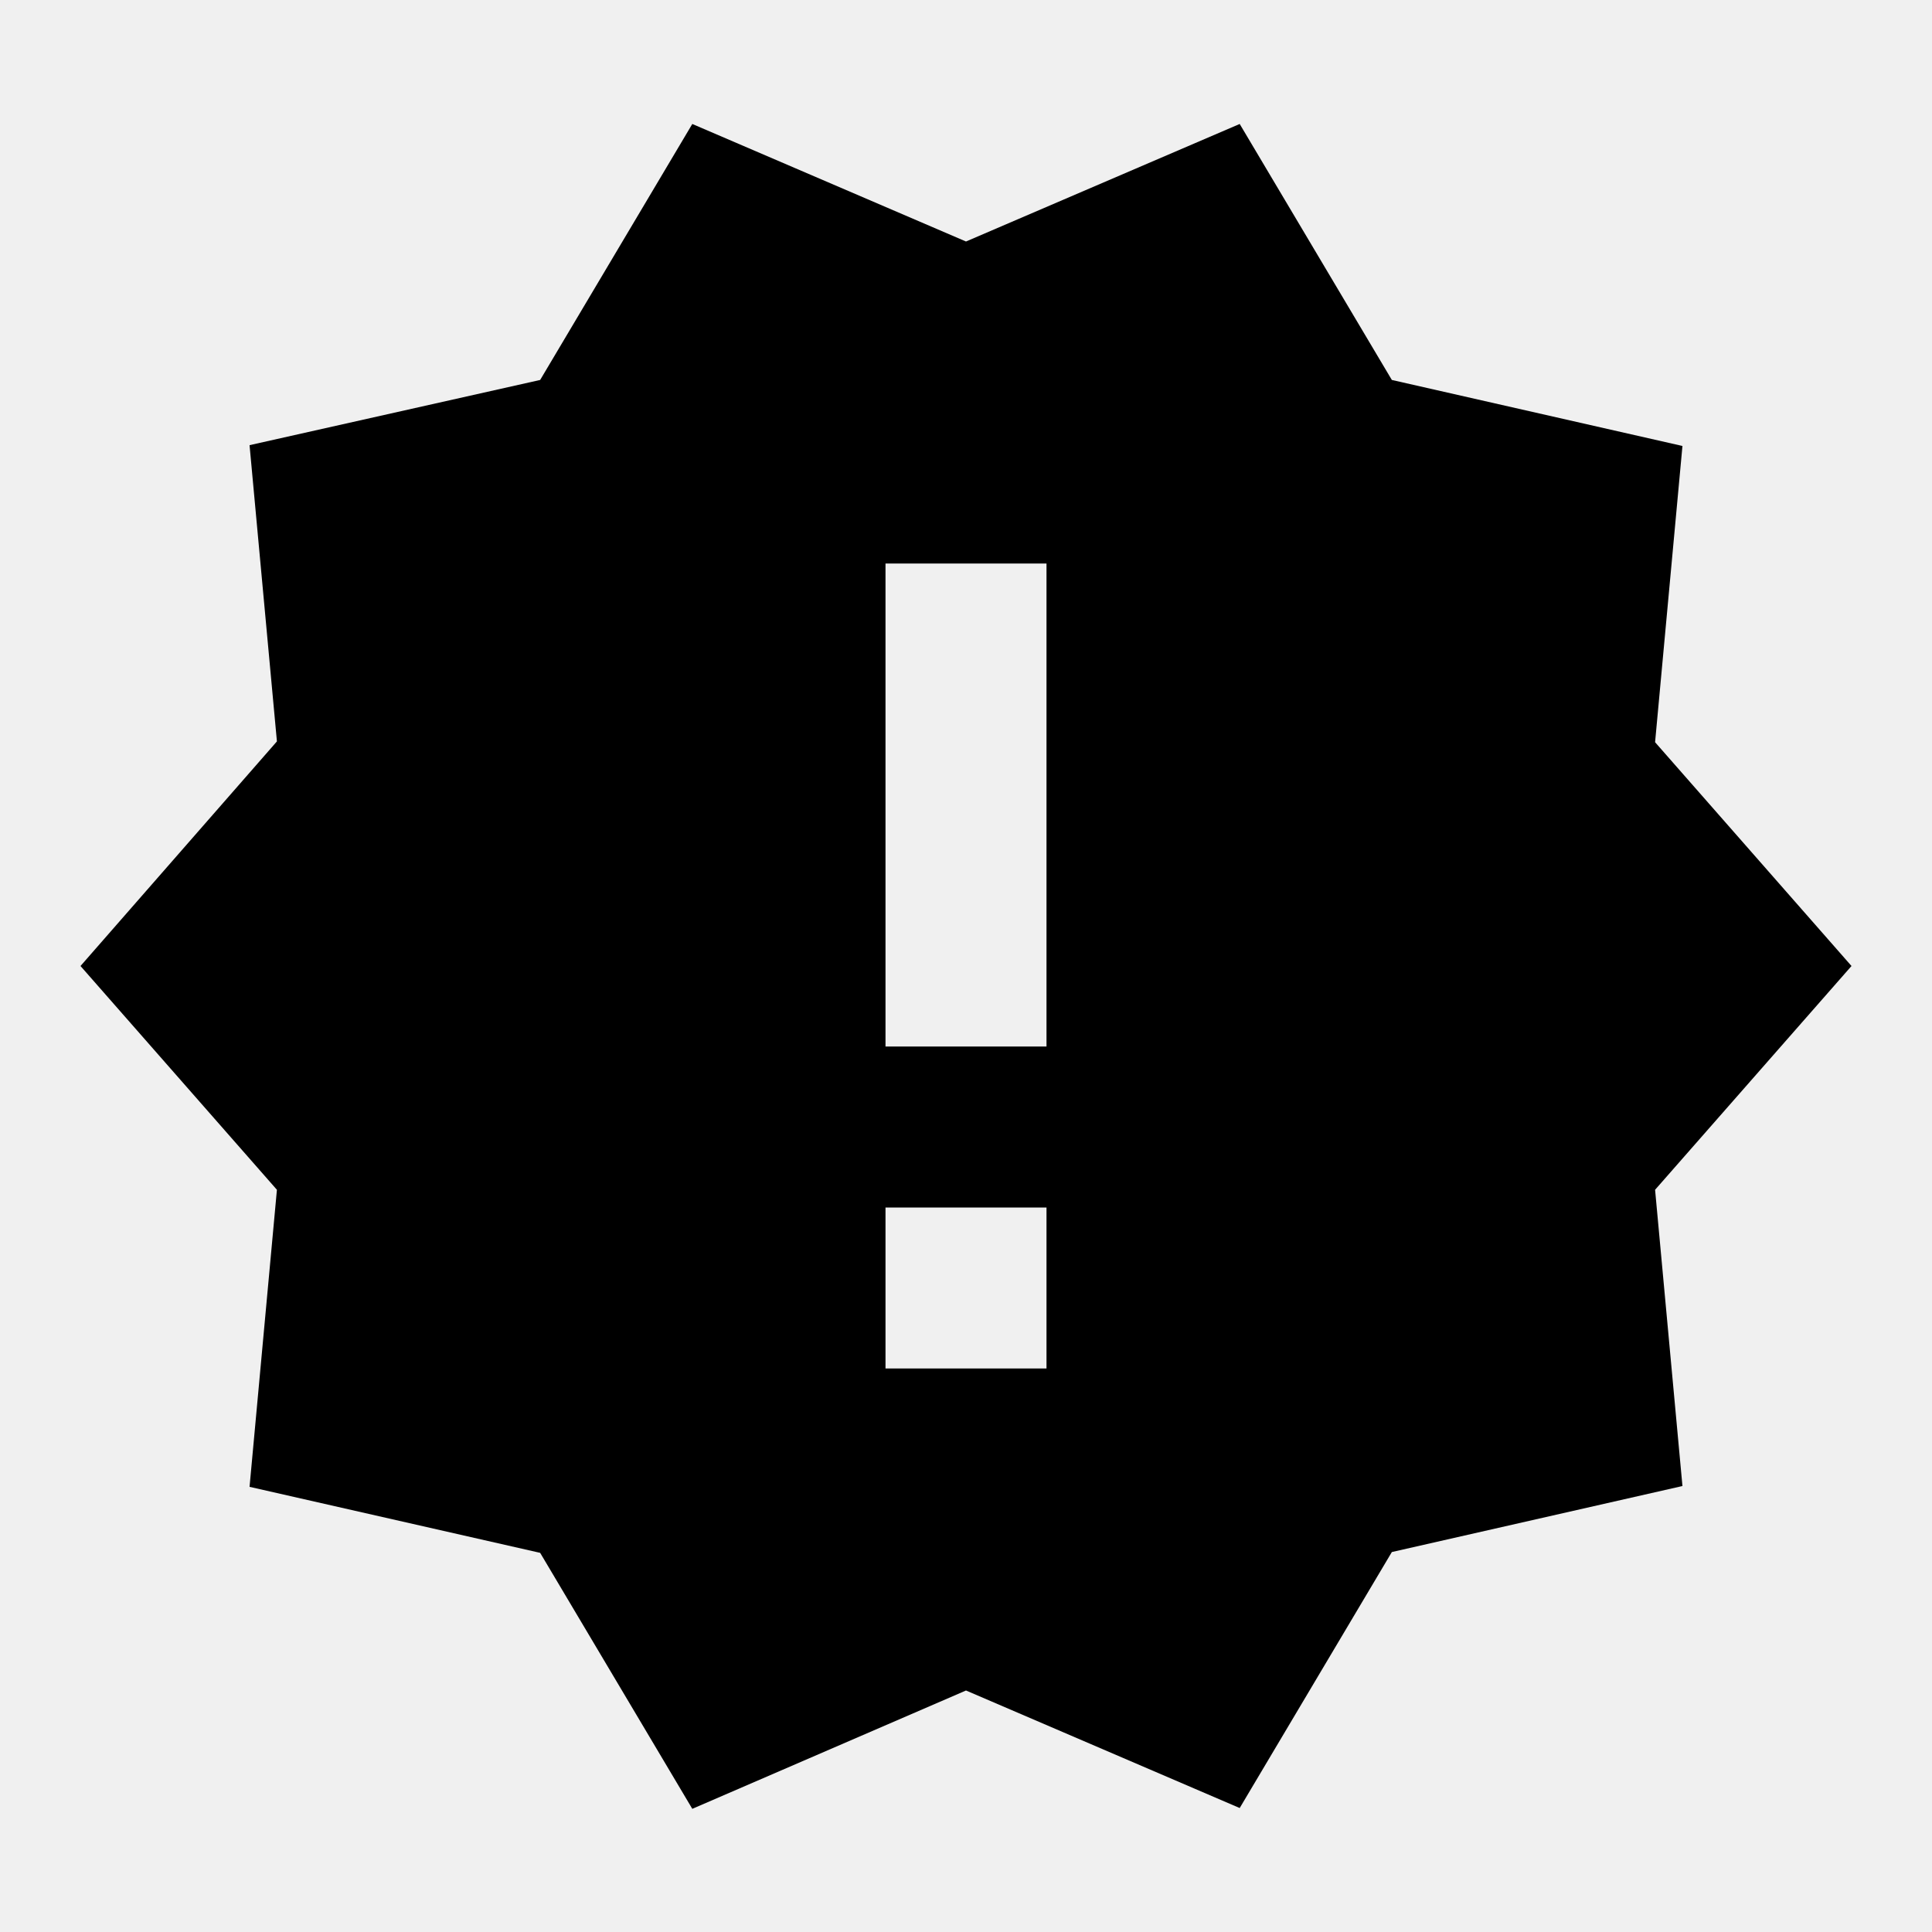
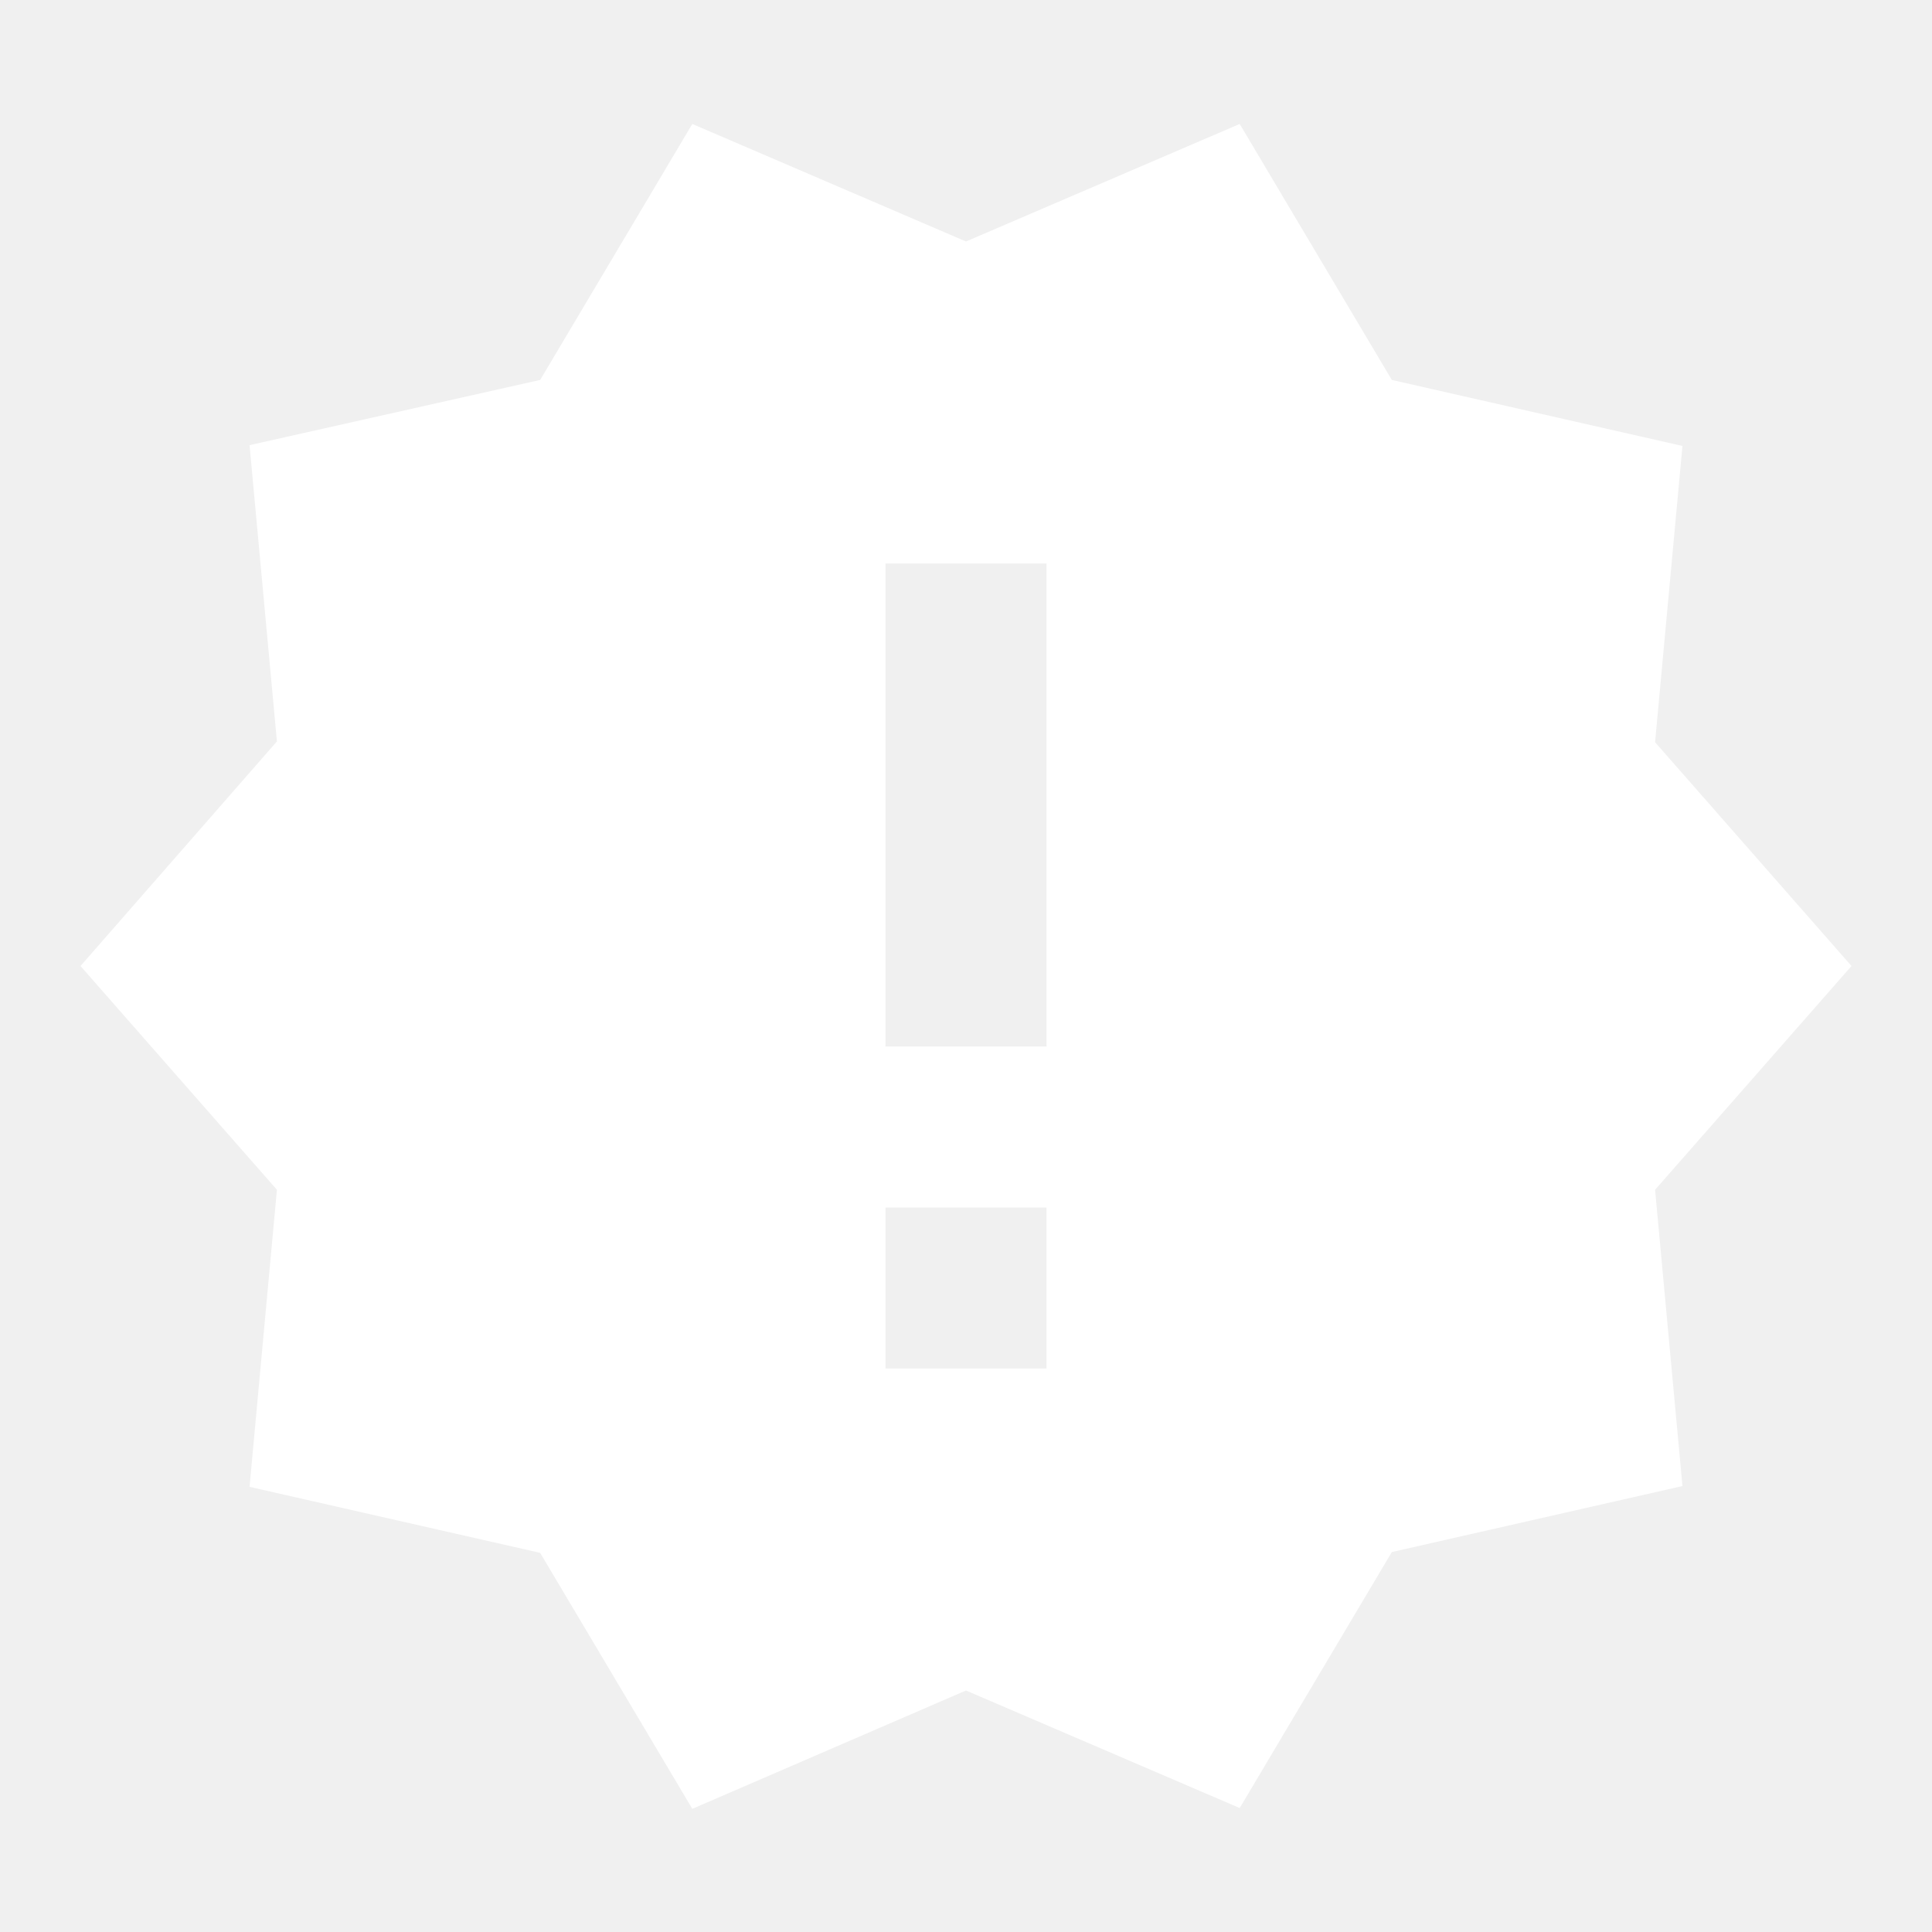
<svg xmlns="http://www.w3.org/2000/svg" viewBox="0 0 24 24">
-   <path d="M23,12L20.56,9.22L20.9,5.54L17.29,4.72L15.4,1.54L12,3L8.6,1.54L6.71,4.72L3.1,5.53L3.44,9.21L1,12L3.44,14.78L3.1,18.47L6.71,19.29L8.6,22.47L12,21L15.4,22.46L17.29,19.28L20.9,18.46L20.56,14.78L23,12M13,17H11V15H13V17M13,13H11V7H13V13Z" />
+   <path fill="white" d="M23,12L20.56,9.22L20.9,5.54L17.29,4.72L15.4,1.54L12,3L8.6,1.54L6.71,4.72L3.1,5.53L3.44,9.21L1,12L3.44,14.78L3.1,18.47L6.71,19.29L8.6,22.47L12,21L15.4,22.46L17.29,19.28L20.9,18.46L20.56,14.78L23,12M13,17H11V15H13V17M13,13H11V7H13V13Z" />
</svg>
